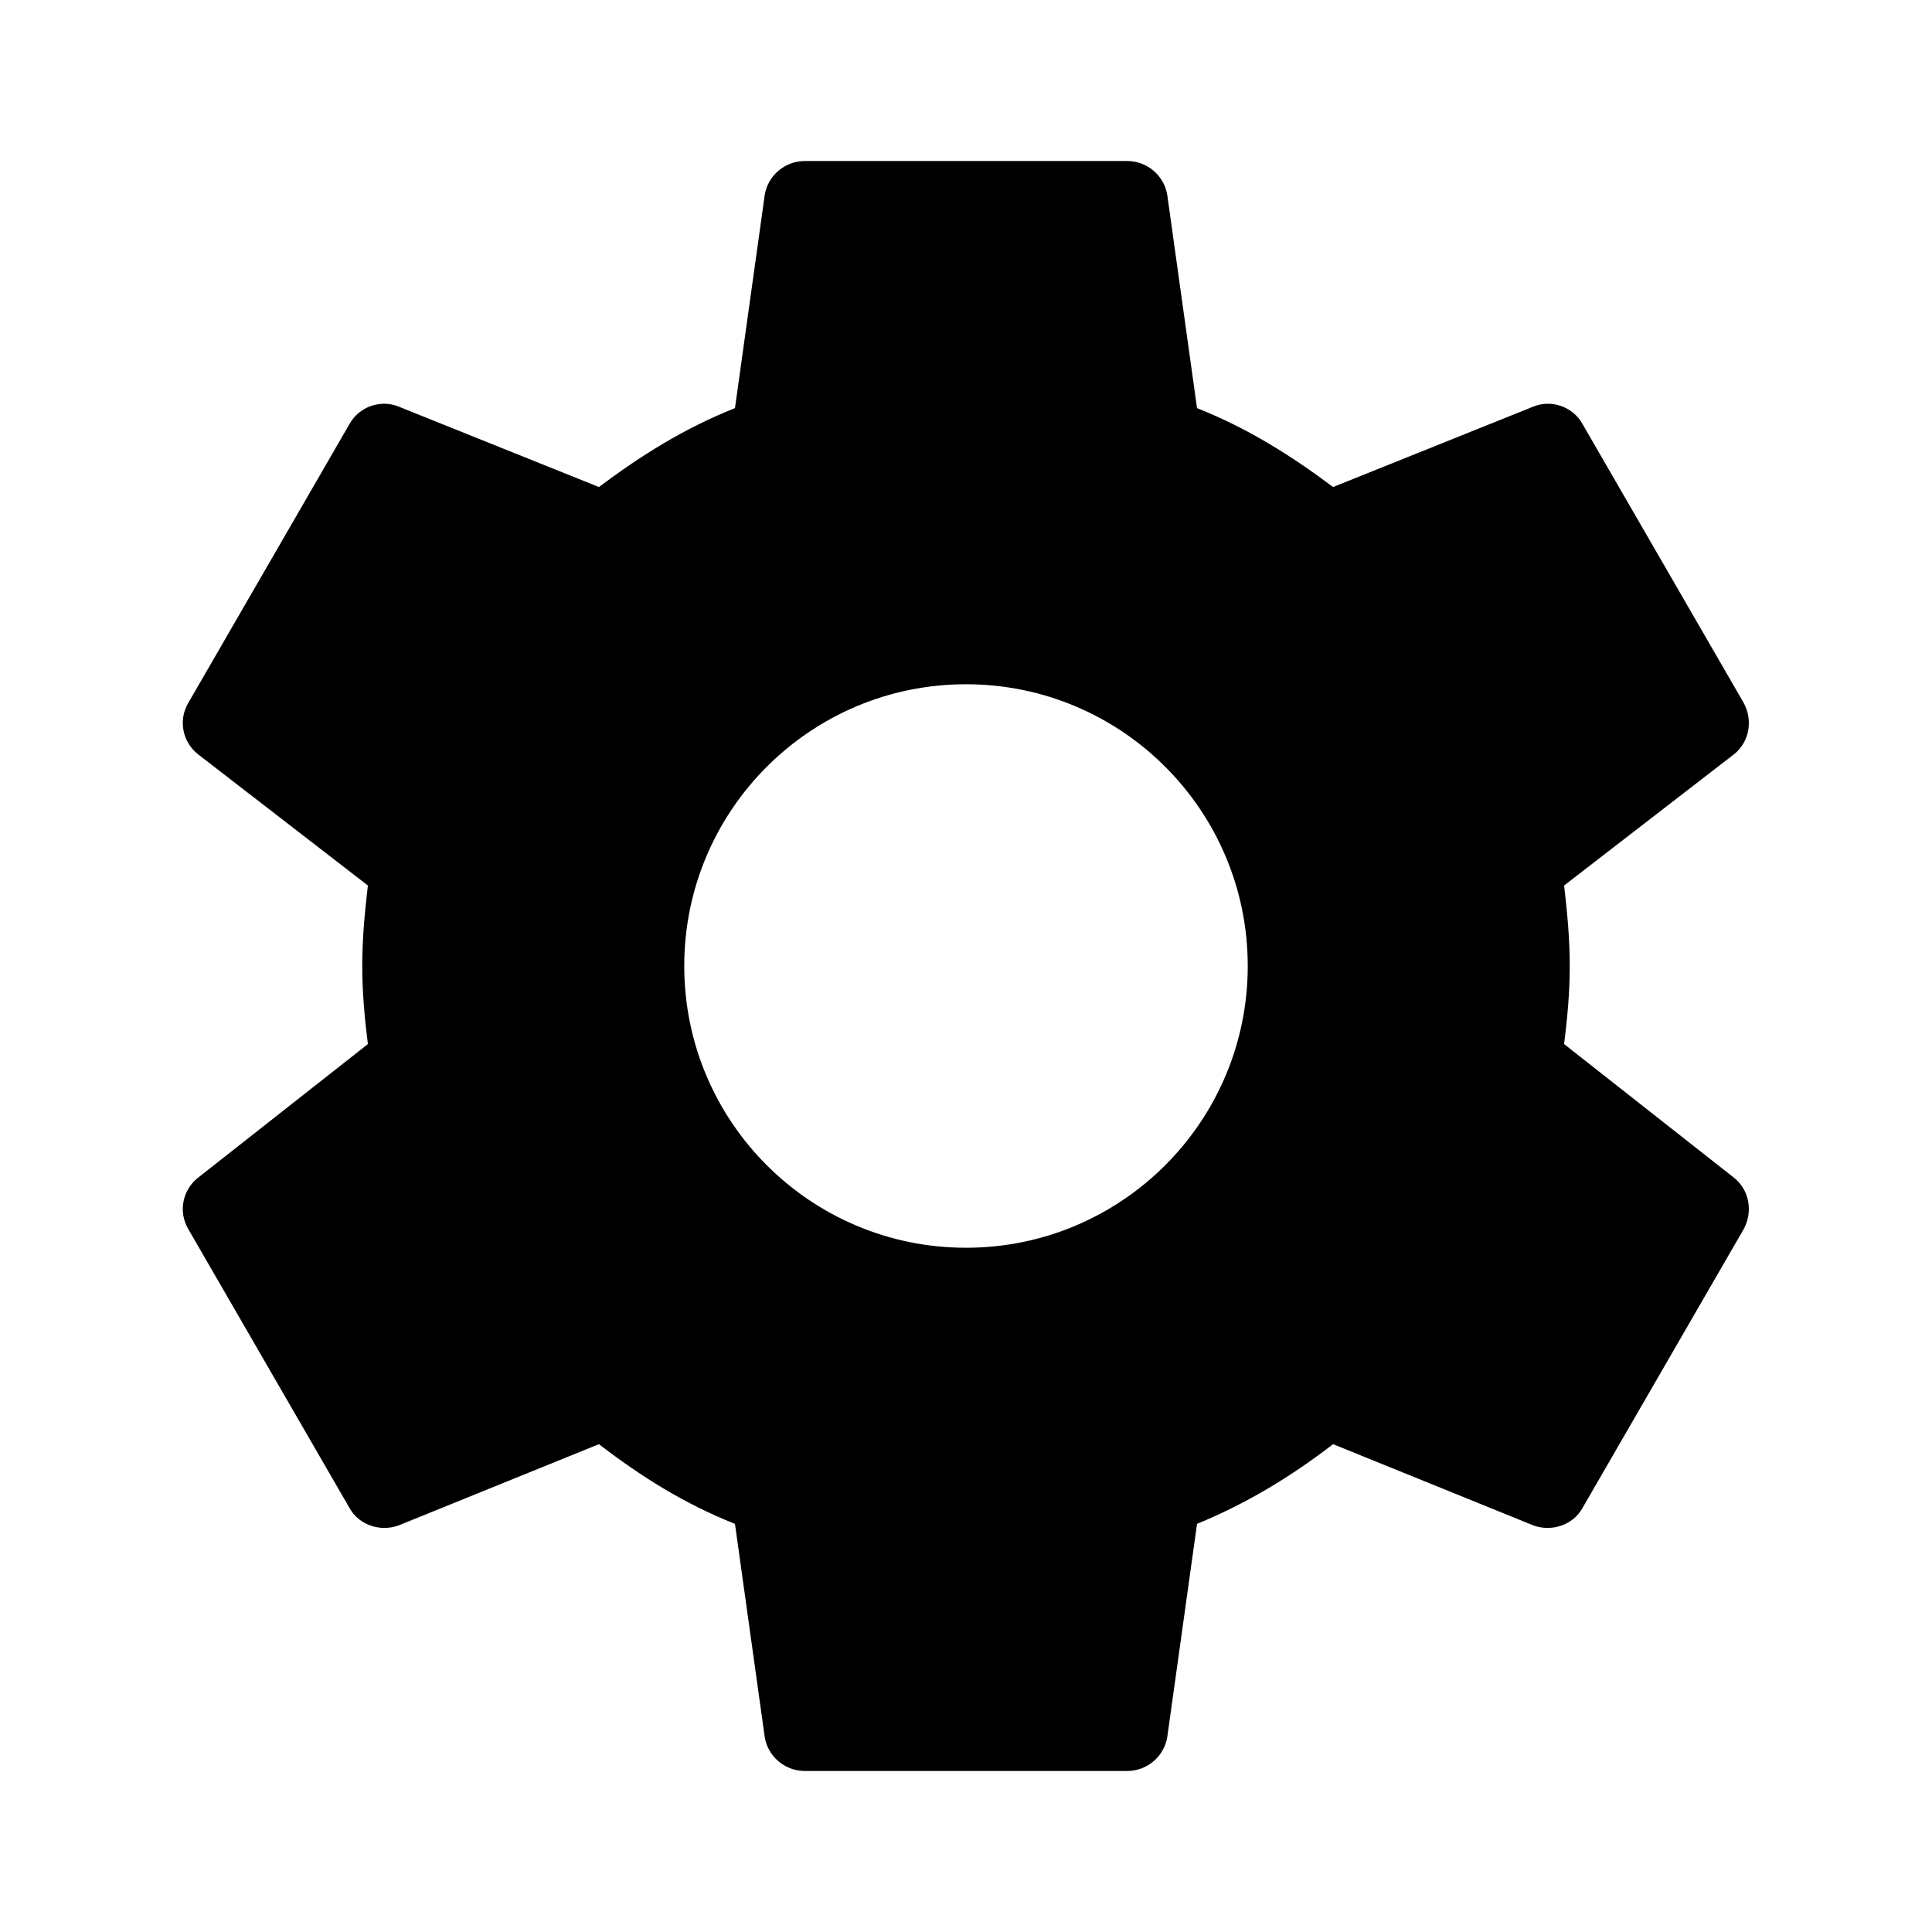
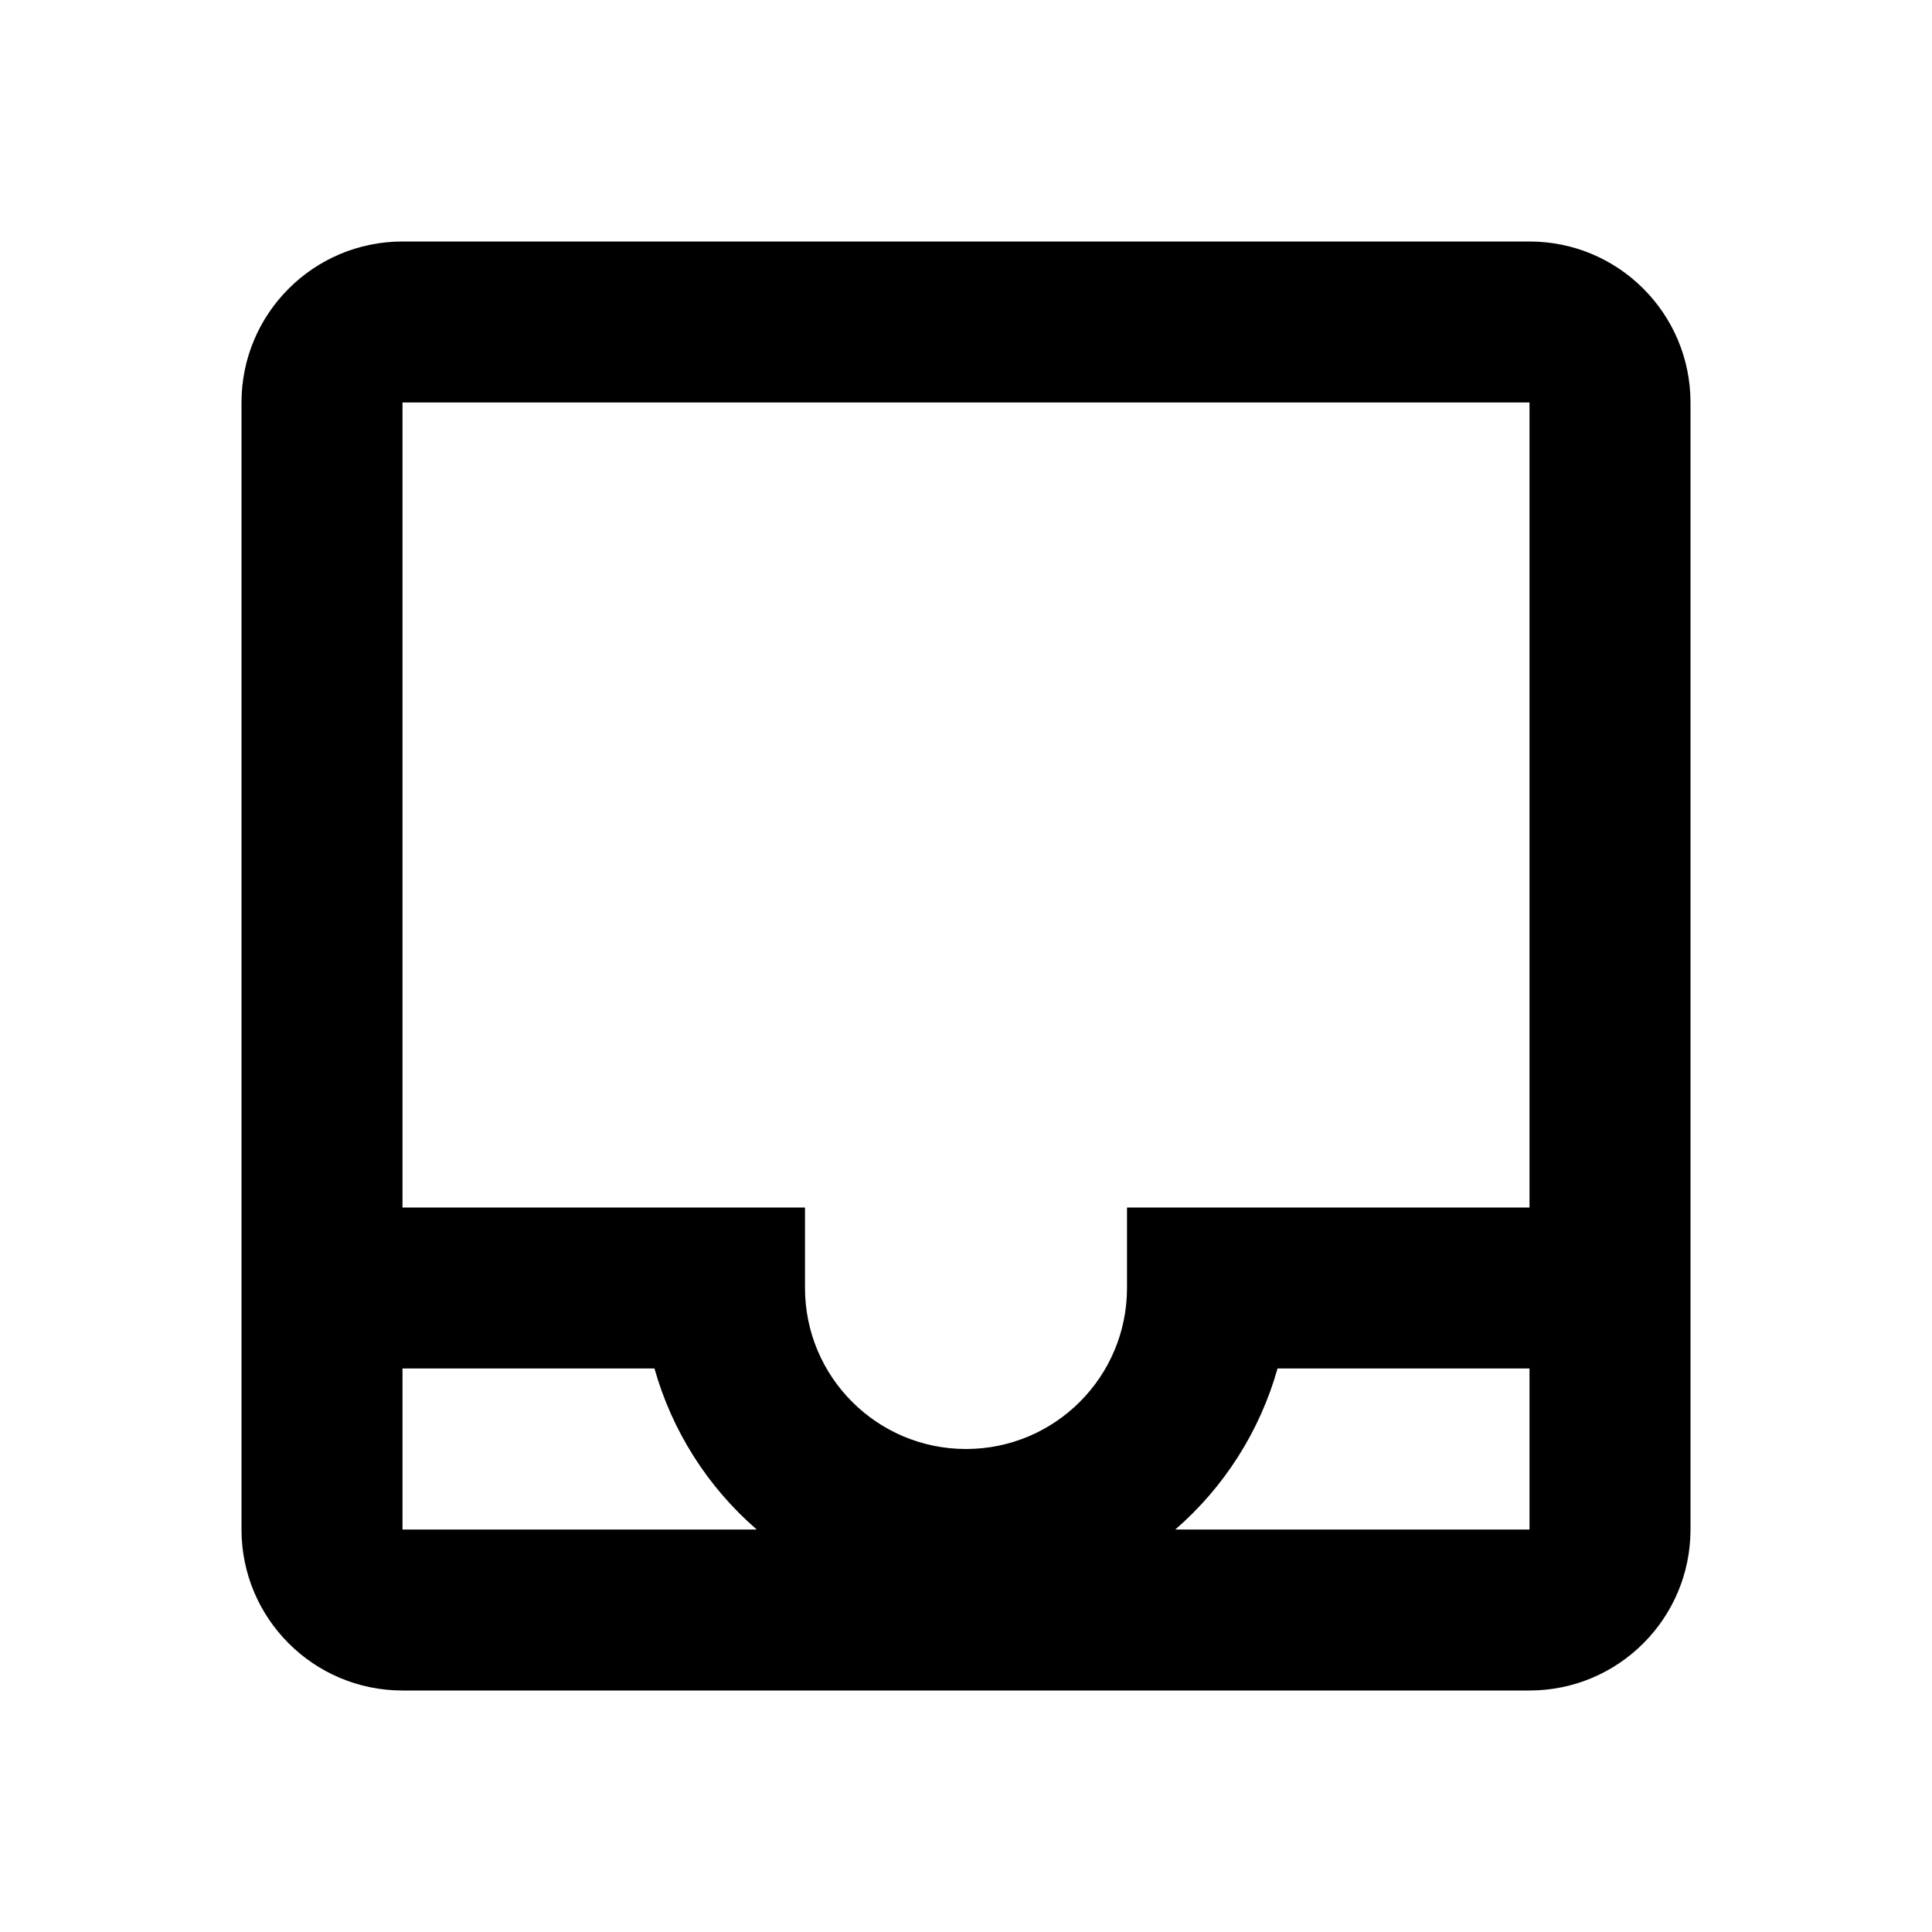
<svg xmlns="http://www.w3.org/2000/svg" viewBox="0 0 24 24">
-   <path d="M12,15.5A3.5,3.5 0 0,1 8.5,12A3.5,3.5 0 0,1 12,8.5A3.5,3.5 0 0,1 15.5,12A3.5,3.5 0 0,1 12,15.5M19.43,12.97C19.47,12.65 19.5,12.33 19.5,12C19.5,11.67 19.47,11.34 19.43,11L21.54,9.37C21.73,9.22 21.78,8.95 21.66,8.73L19.66,5.27C19.54,5.05 19.27,4.96 19.05,5.05L16.56,6.05C16.04,5.66 15.5,5.32 14.87,5.07L14.5,2.42C14.46,2.18 14.25,2 14,2H10C9.75,2 9.54,2.18 9.5,2.42L9.13,5.07C8.5,5.32 7.96,5.66 7.44,6.05L4.95,5.05C4.73,4.96 4.46,5.05 4.34,5.27L2.34,8.73C2.21,8.95 2.27,9.22 2.46,9.37L4.57,11C4.53,11.34 4.5,11.67 4.5,12C4.5,12.33 4.53,12.65 4.57,12.97L2.46,14.63C2.27,14.78 2.21,15.05 2.34,15.27L4.34,18.73C4.46,18.95 4.73,19.03 4.95,18.95L7.44,17.94C7.96,18.34 8.5,18.68 9.13,18.93L9.5,21.58C9.54,21.82 9.75,22 10,22H14C14.25,22 14.46,21.82 14.5,21.58L14.87,18.93C15.5,18.67 16.04,18.34 16.56,17.94L19.05,18.95C19.27,19.03 19.54,18.95 19.66,18.73L21.66,15.27C21.78,15.05 21.73,14.78 21.54,14.63L19.43,12.97Z" />
+   <path d="M19 3H5A2 2 0 0 0 3 5V19A2 2 0 0 0 5 21H19A2 2 0 0 0 21 19V5A2 2 0 0 0 19 3M5 19V17H8.13A4.13 4.13 0 0 0 9.4 19M19 19H14.6A4.13 4.13 0 0 0 15.87 17H19M19 15H14V16A2 2 0 0 1 10 16V15H5V5H19Z" />
</svg>
